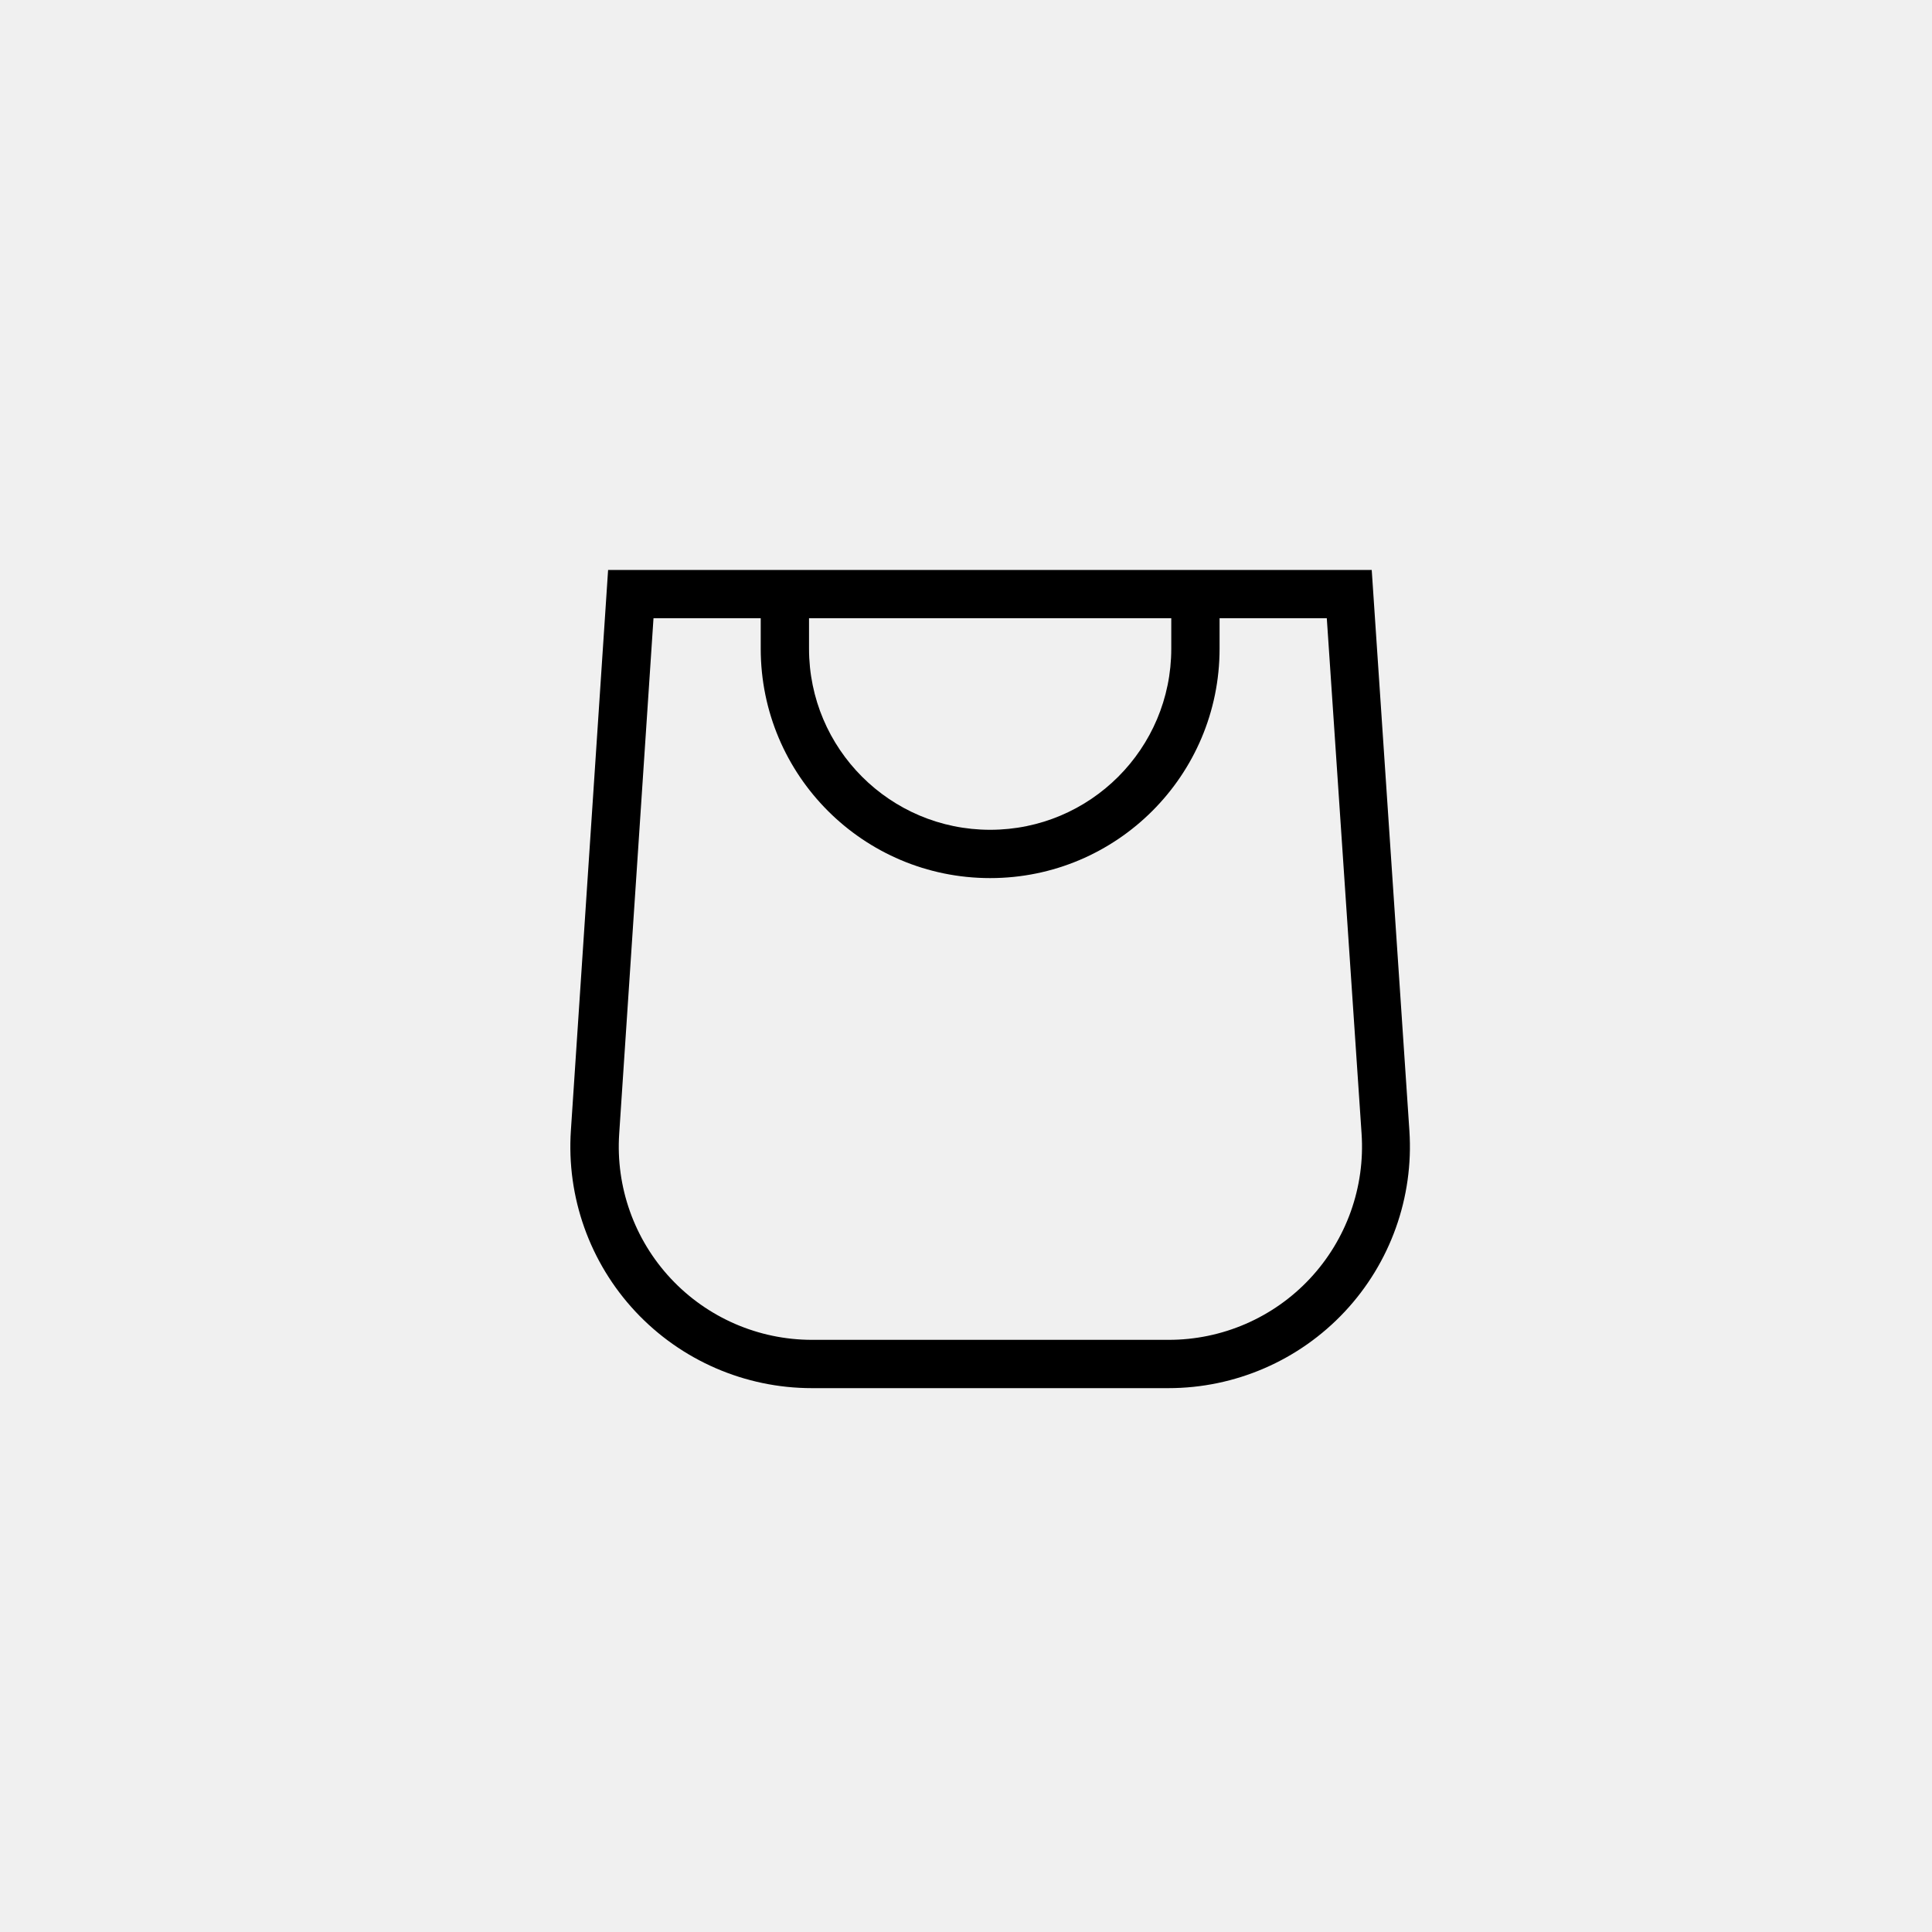
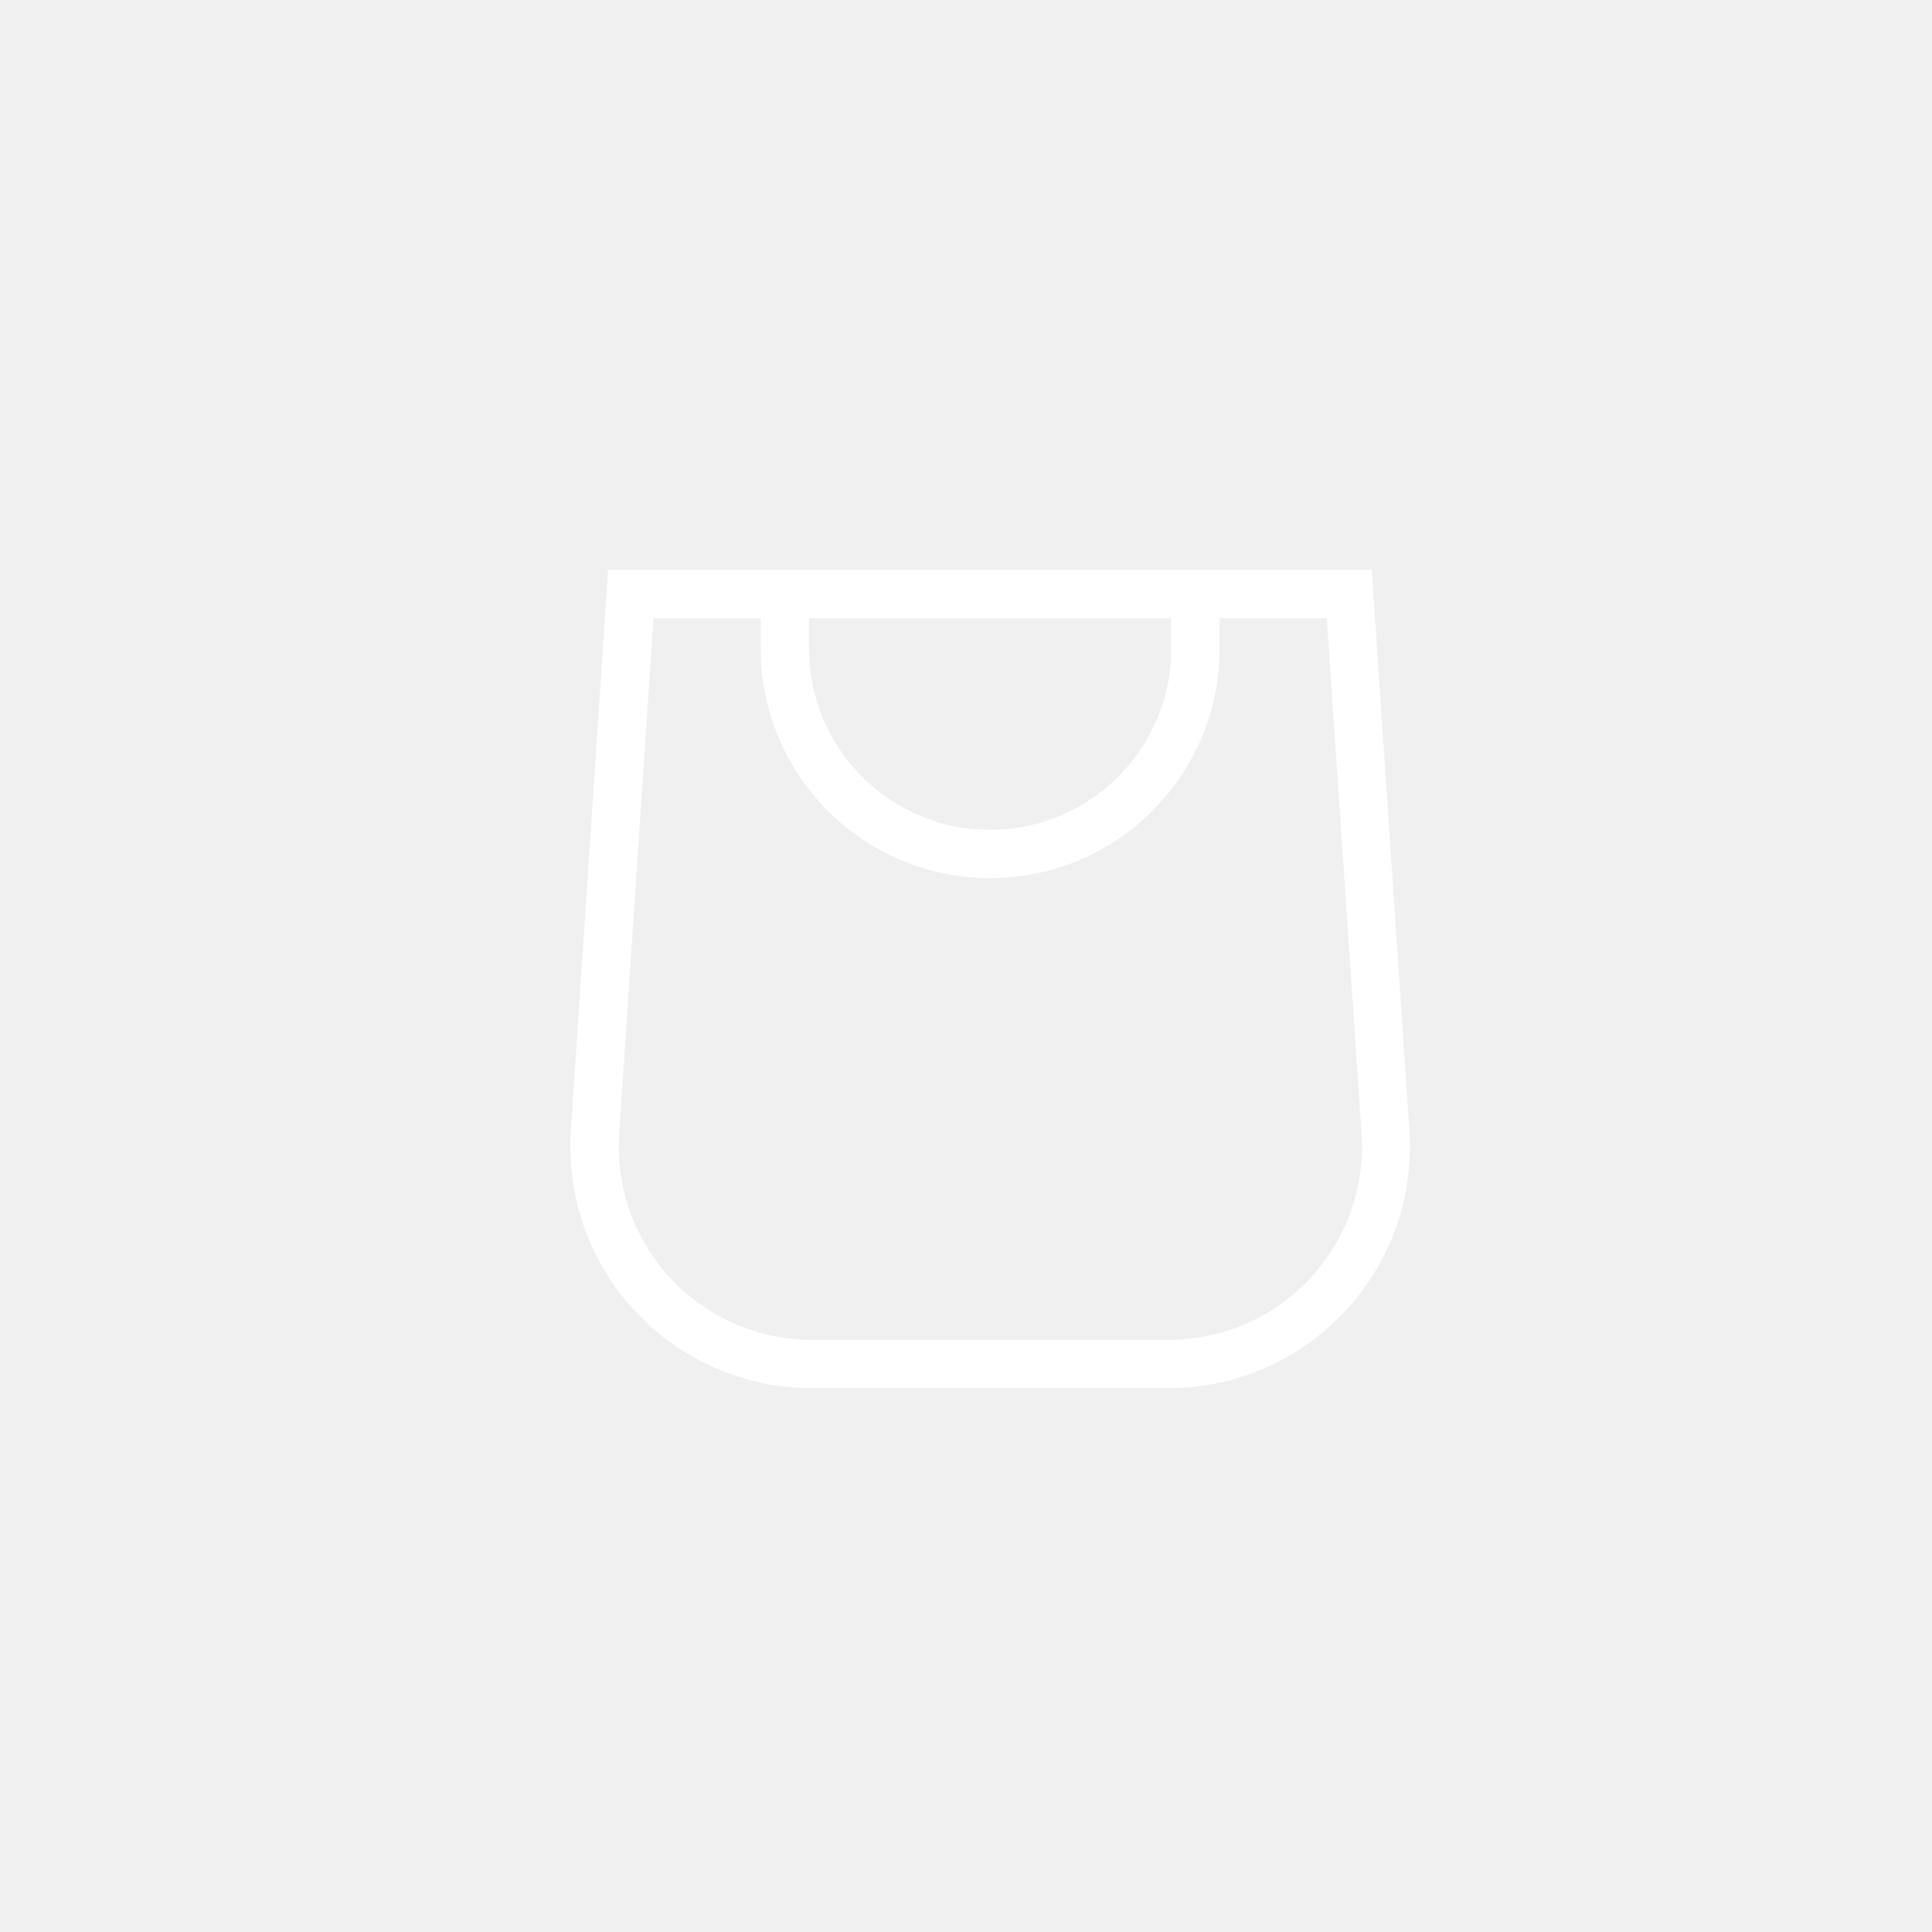
<svg xmlns="http://www.w3.org/2000/svg" fill="none" class="icon icon-cart-empty" viewBox="0 0 40 40">
-   <path fill="currentColor" fill-rule="evenodd" d="M15.75 11.8h-3.16l-.77 11.6a5 5 0 0 0 4.99 5.34h7.38a5 5 0 0 0 4.99-5.33L28.4 11.8zm0 1h-2.22l-.71 10.67a4 4 0 0 0 3.99 4.27h7.38a4 4 0 0 0 4-4.27l-.72-10.67h-2.22v.63a4.75 4.75 0 1 1-9.5 0zm8.5 0h-7.5v.63a3.75 3.75 0 1 0 7.5 0z" />
+   <path fill="white" fill-rule="evenodd" d="M15.75 11.8h-3.16l-.77 11.6a5 5 0 0 0 4.99 5.34h7.38a5 5 0 0 0 4.99-5.33L28.4 11.8zm0 1h-2.22l-.71 10.67a4 4 0 0 0 3.99 4.27h7.38a4 4 0 0 0 4-4.27l-.72-10.67h-2.22v.63a4.75 4.75 0 1 1-9.5 0zm8.5 0h-7.5v.63a3.75 3.75 0 1 0 7.5 0z" />
</svg>
